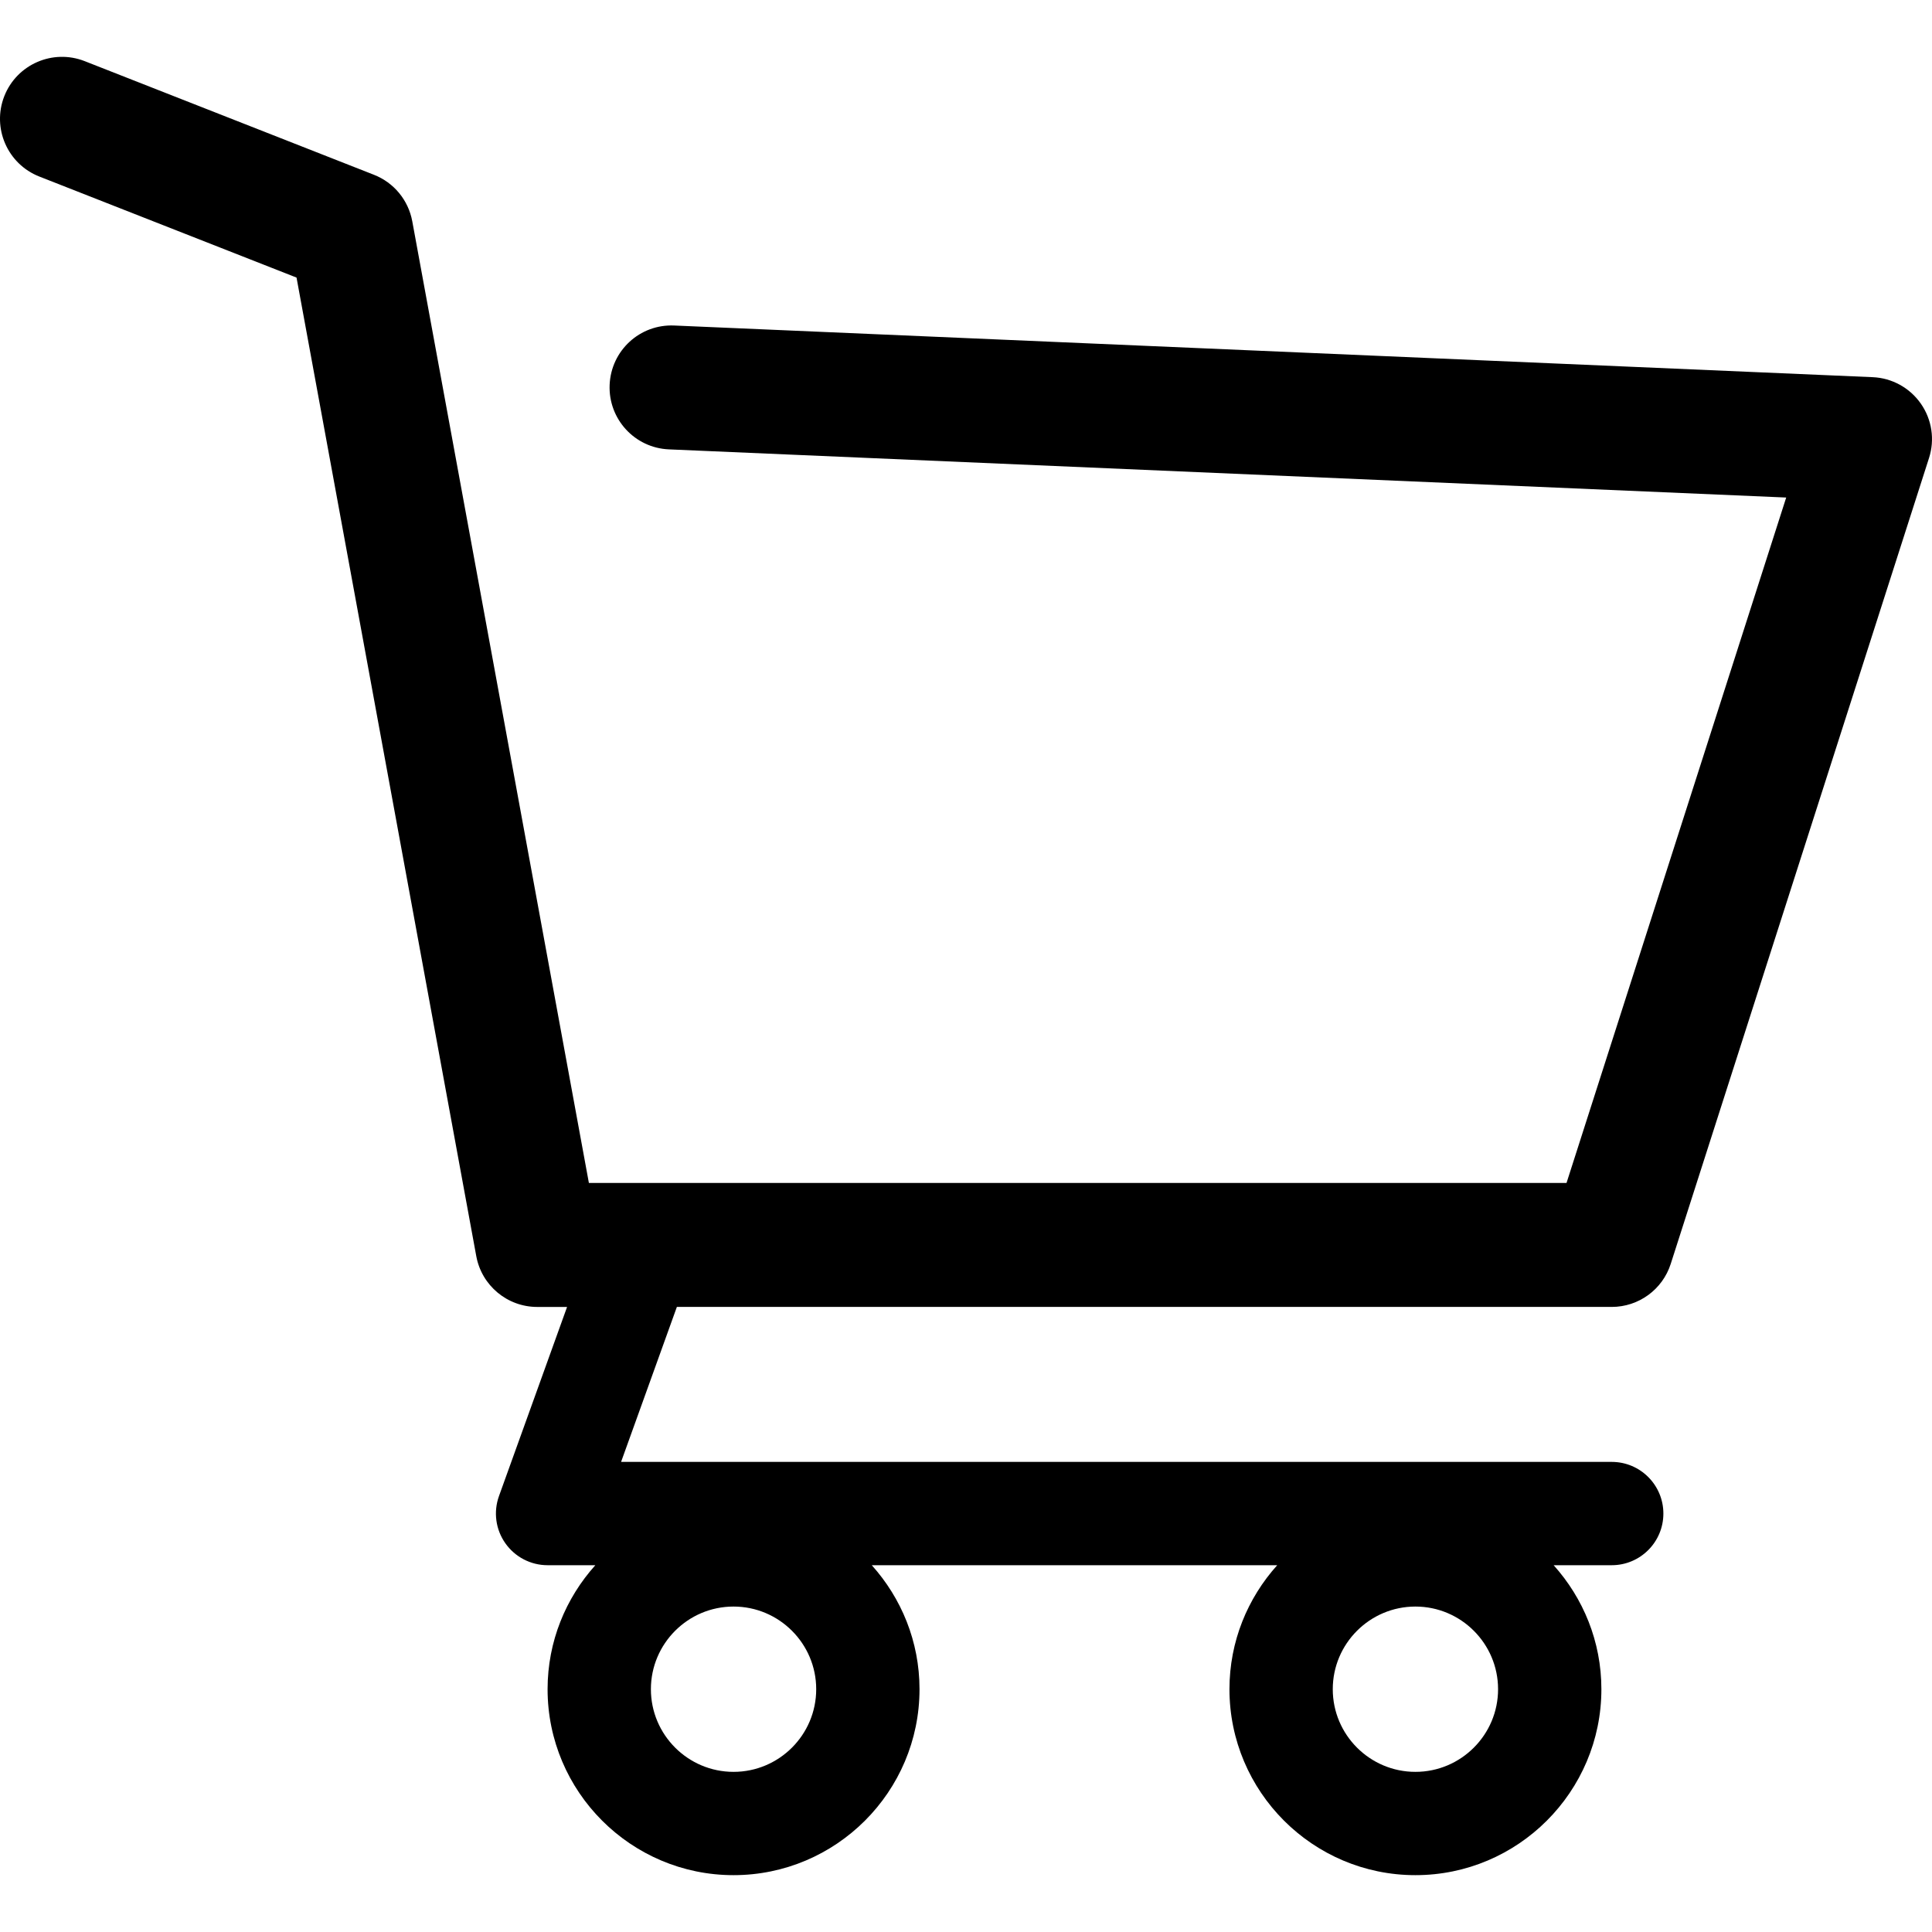
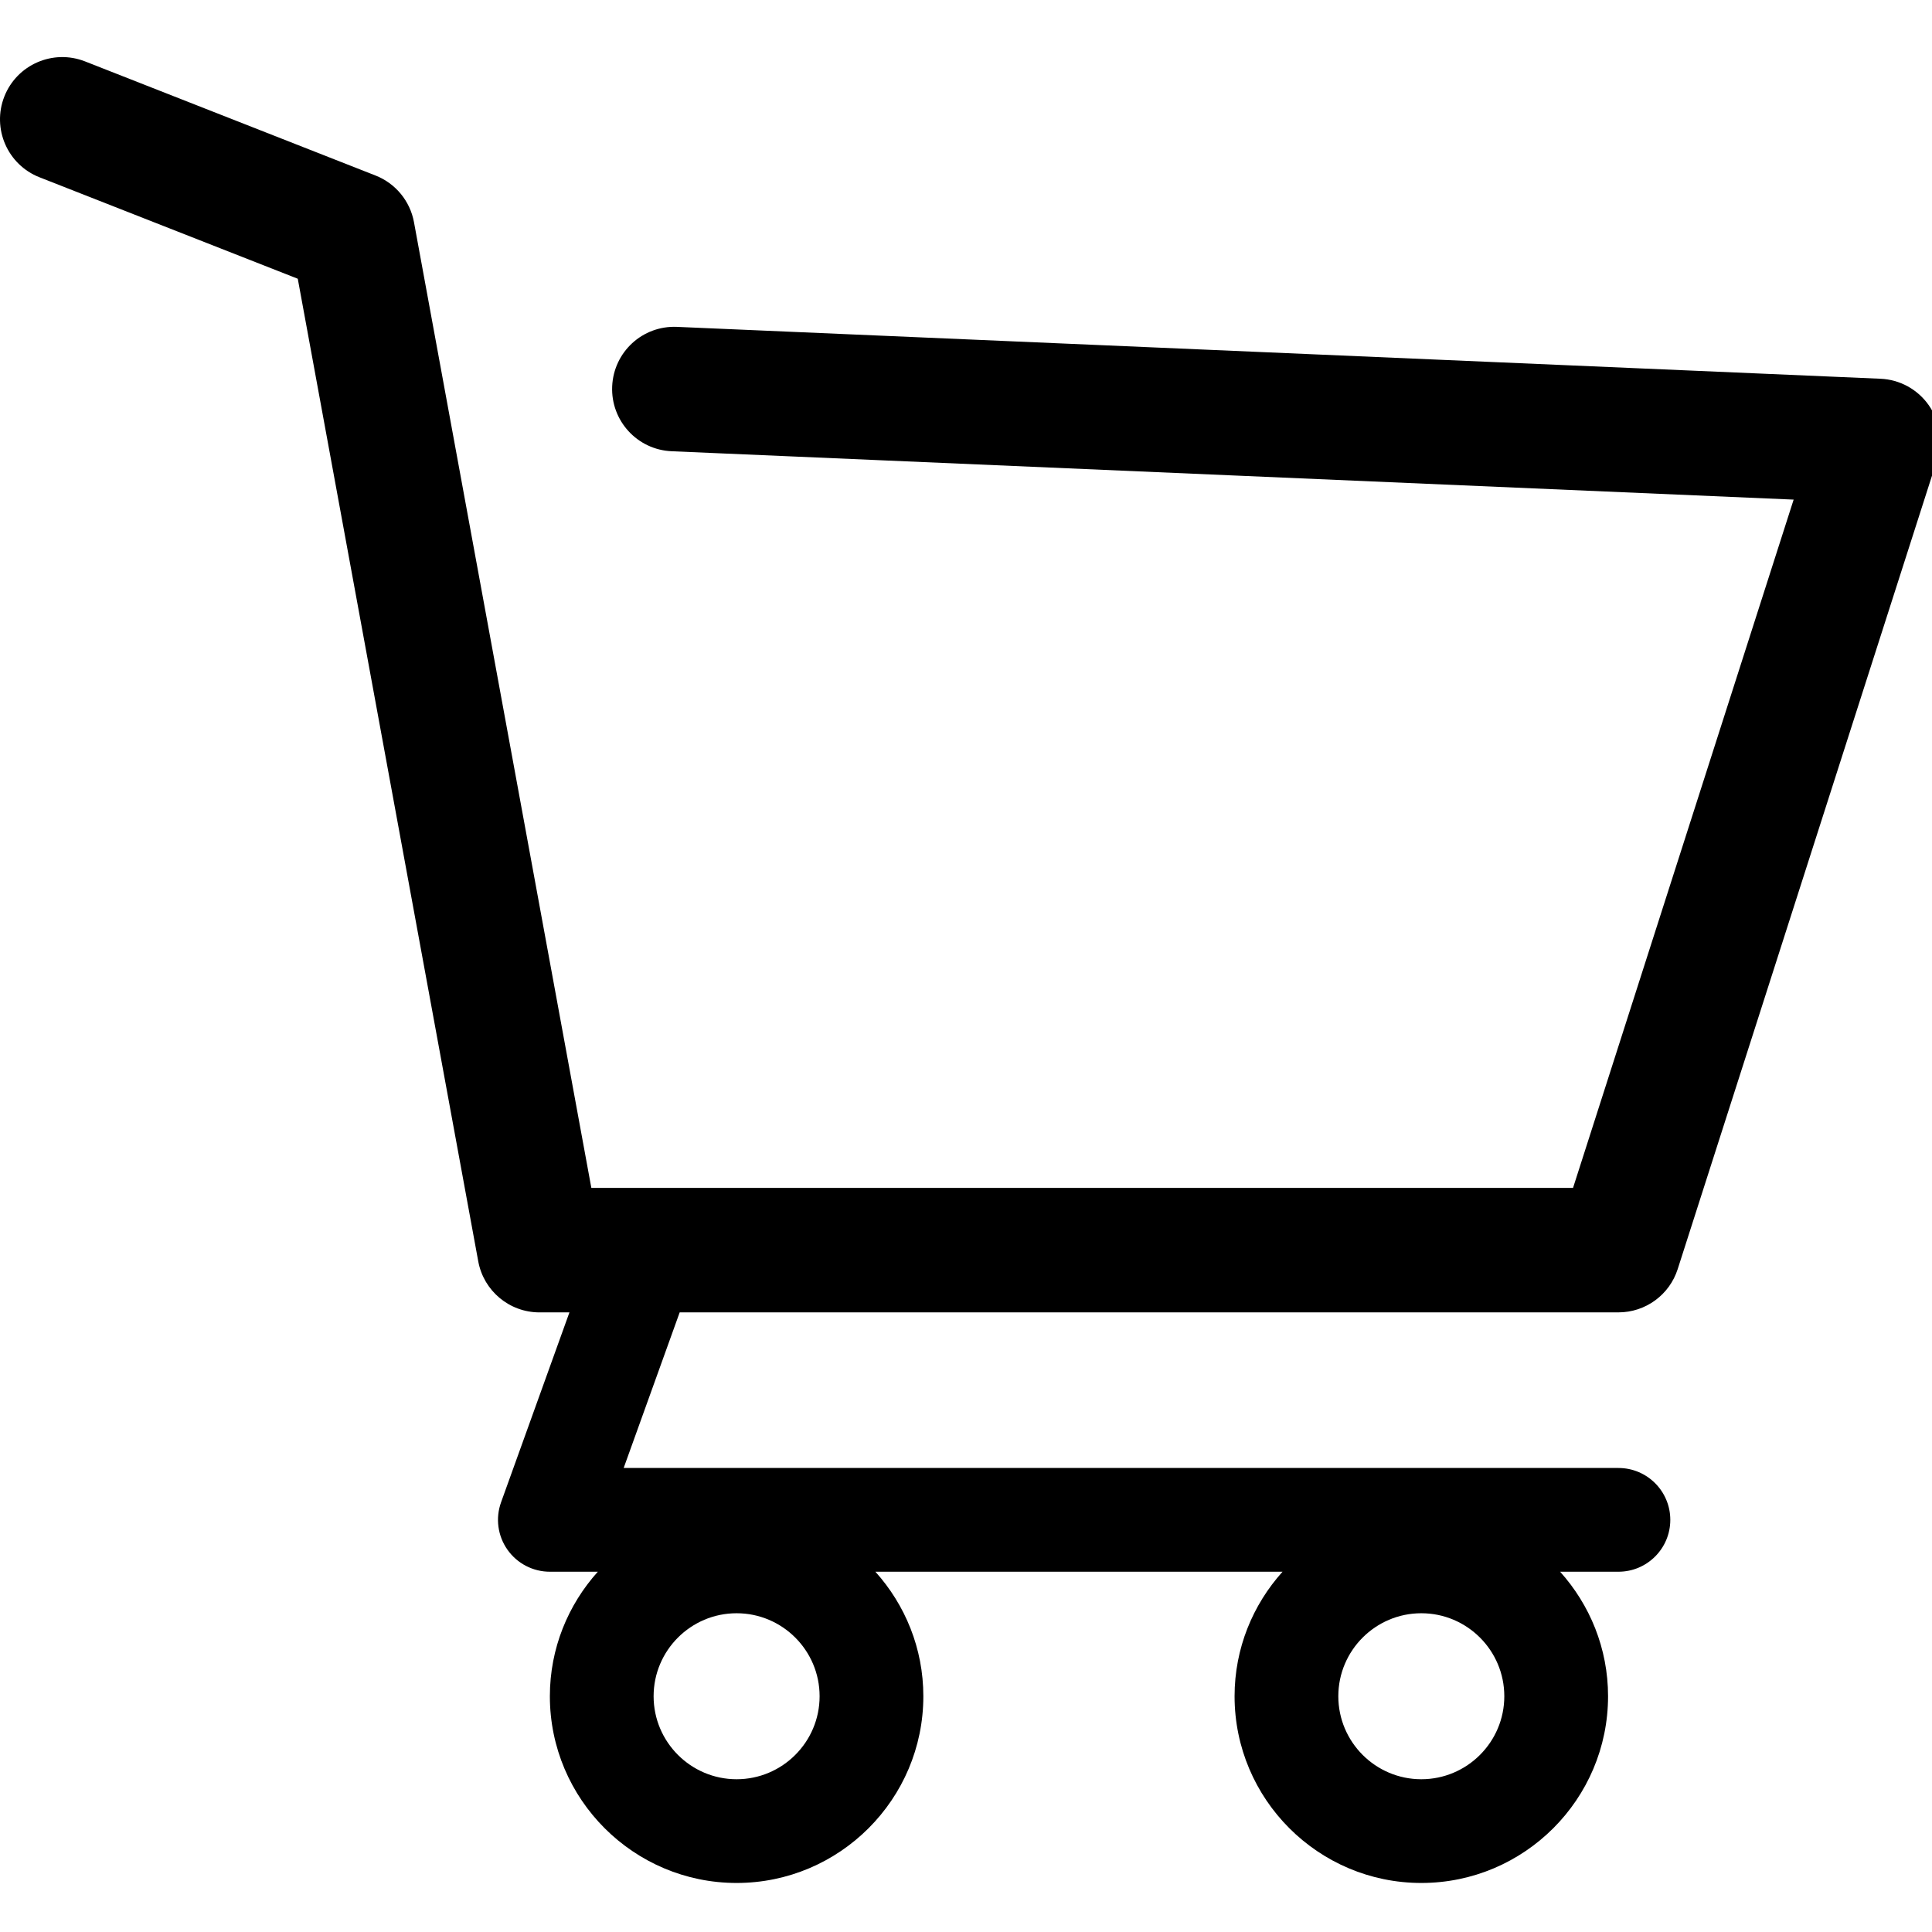
- <svg xmlns="http://www.w3.org/2000/svg" version="1.1" id="Capa_1" x="0px" y="0px" width="446.853px" height="446.853px" viewBox="0 0 446.853 446.853" style="enable-background:new 0 0 446.853 446.853;" xml:space="preserve">
+ <svg xmlns="http://www.w3.org/2000/svg" version="1.1" id="Capa_1" x="0px" y="0px" viewBox="0 0 445 445" style="enable-background:new 0 0 446.853 446.853;" xml:space="preserve">
  <g>
    <path d="M444.274,93.36c-2.558-3.666-6.674-5.932-11.145-6.123L155.942,75.289c-7.953-0.348-14.599,5.792-14.939,13.708   c-0.338,7.913,5.792,14.599,13.707,14.939l258.421,11.14L362.32,273.61H136.205L95.354,51.179   c-0.898-4.875-4.245-8.942-8.861-10.753L19.586,14.141c-7.374-2.887-15.695,0.735-18.591,8.1c-2.891,7.369,0.73,15.695,8.1,18.591   l59.491,23.371l41.572,226.335c1.253,6.804,7.183,11.746,14.104,11.746h6.896l-15.747,43.74c-1.318,3.664-0.775,7.733,1.468,10.916   c2.24,3.184,5.883,5.078,9.772,5.078h11.045c-6.844,7.617-11.045,17.646-11.045,28.675c0,23.718,19.299,43.012,43.012,43.012   s43.012-19.294,43.012-43.012c0-11.028-4.201-21.058-11.044-28.675h93.777c-6.847,7.617-11.047,17.646-11.047,28.675   c0,23.718,19.294,43.012,43.012,43.012c23.719,0,43.012-19.294,43.012-43.012c0-11.028-4.2-21.058-11.042-28.675h13.432   c6.6,0,11.948-5.349,11.948-11.947c0-6.6-5.349-11.948-11.948-11.948H143.651l12.902-35.843h216.221   c6.235,0,11.752-4.028,13.651-9.96l59.739-186.387C447.536,101.679,446.832,97.028,444.274,93.36z M169.664,409.814   c-10.543,0-19.117-8.573-19.117-19.116s8.574-19.117,19.117-19.117s19.116,8.574,19.116,19.117S180.207,409.814,169.664,409.814z    M327.373,409.814c-10.543,0-19.116-8.573-19.116-19.116s8.573-19.117,19.116-19.117s19.116,8.574,19.116,19.117   S337.916,409.814,327.373,409.814z" />
  </g>
</svg>
